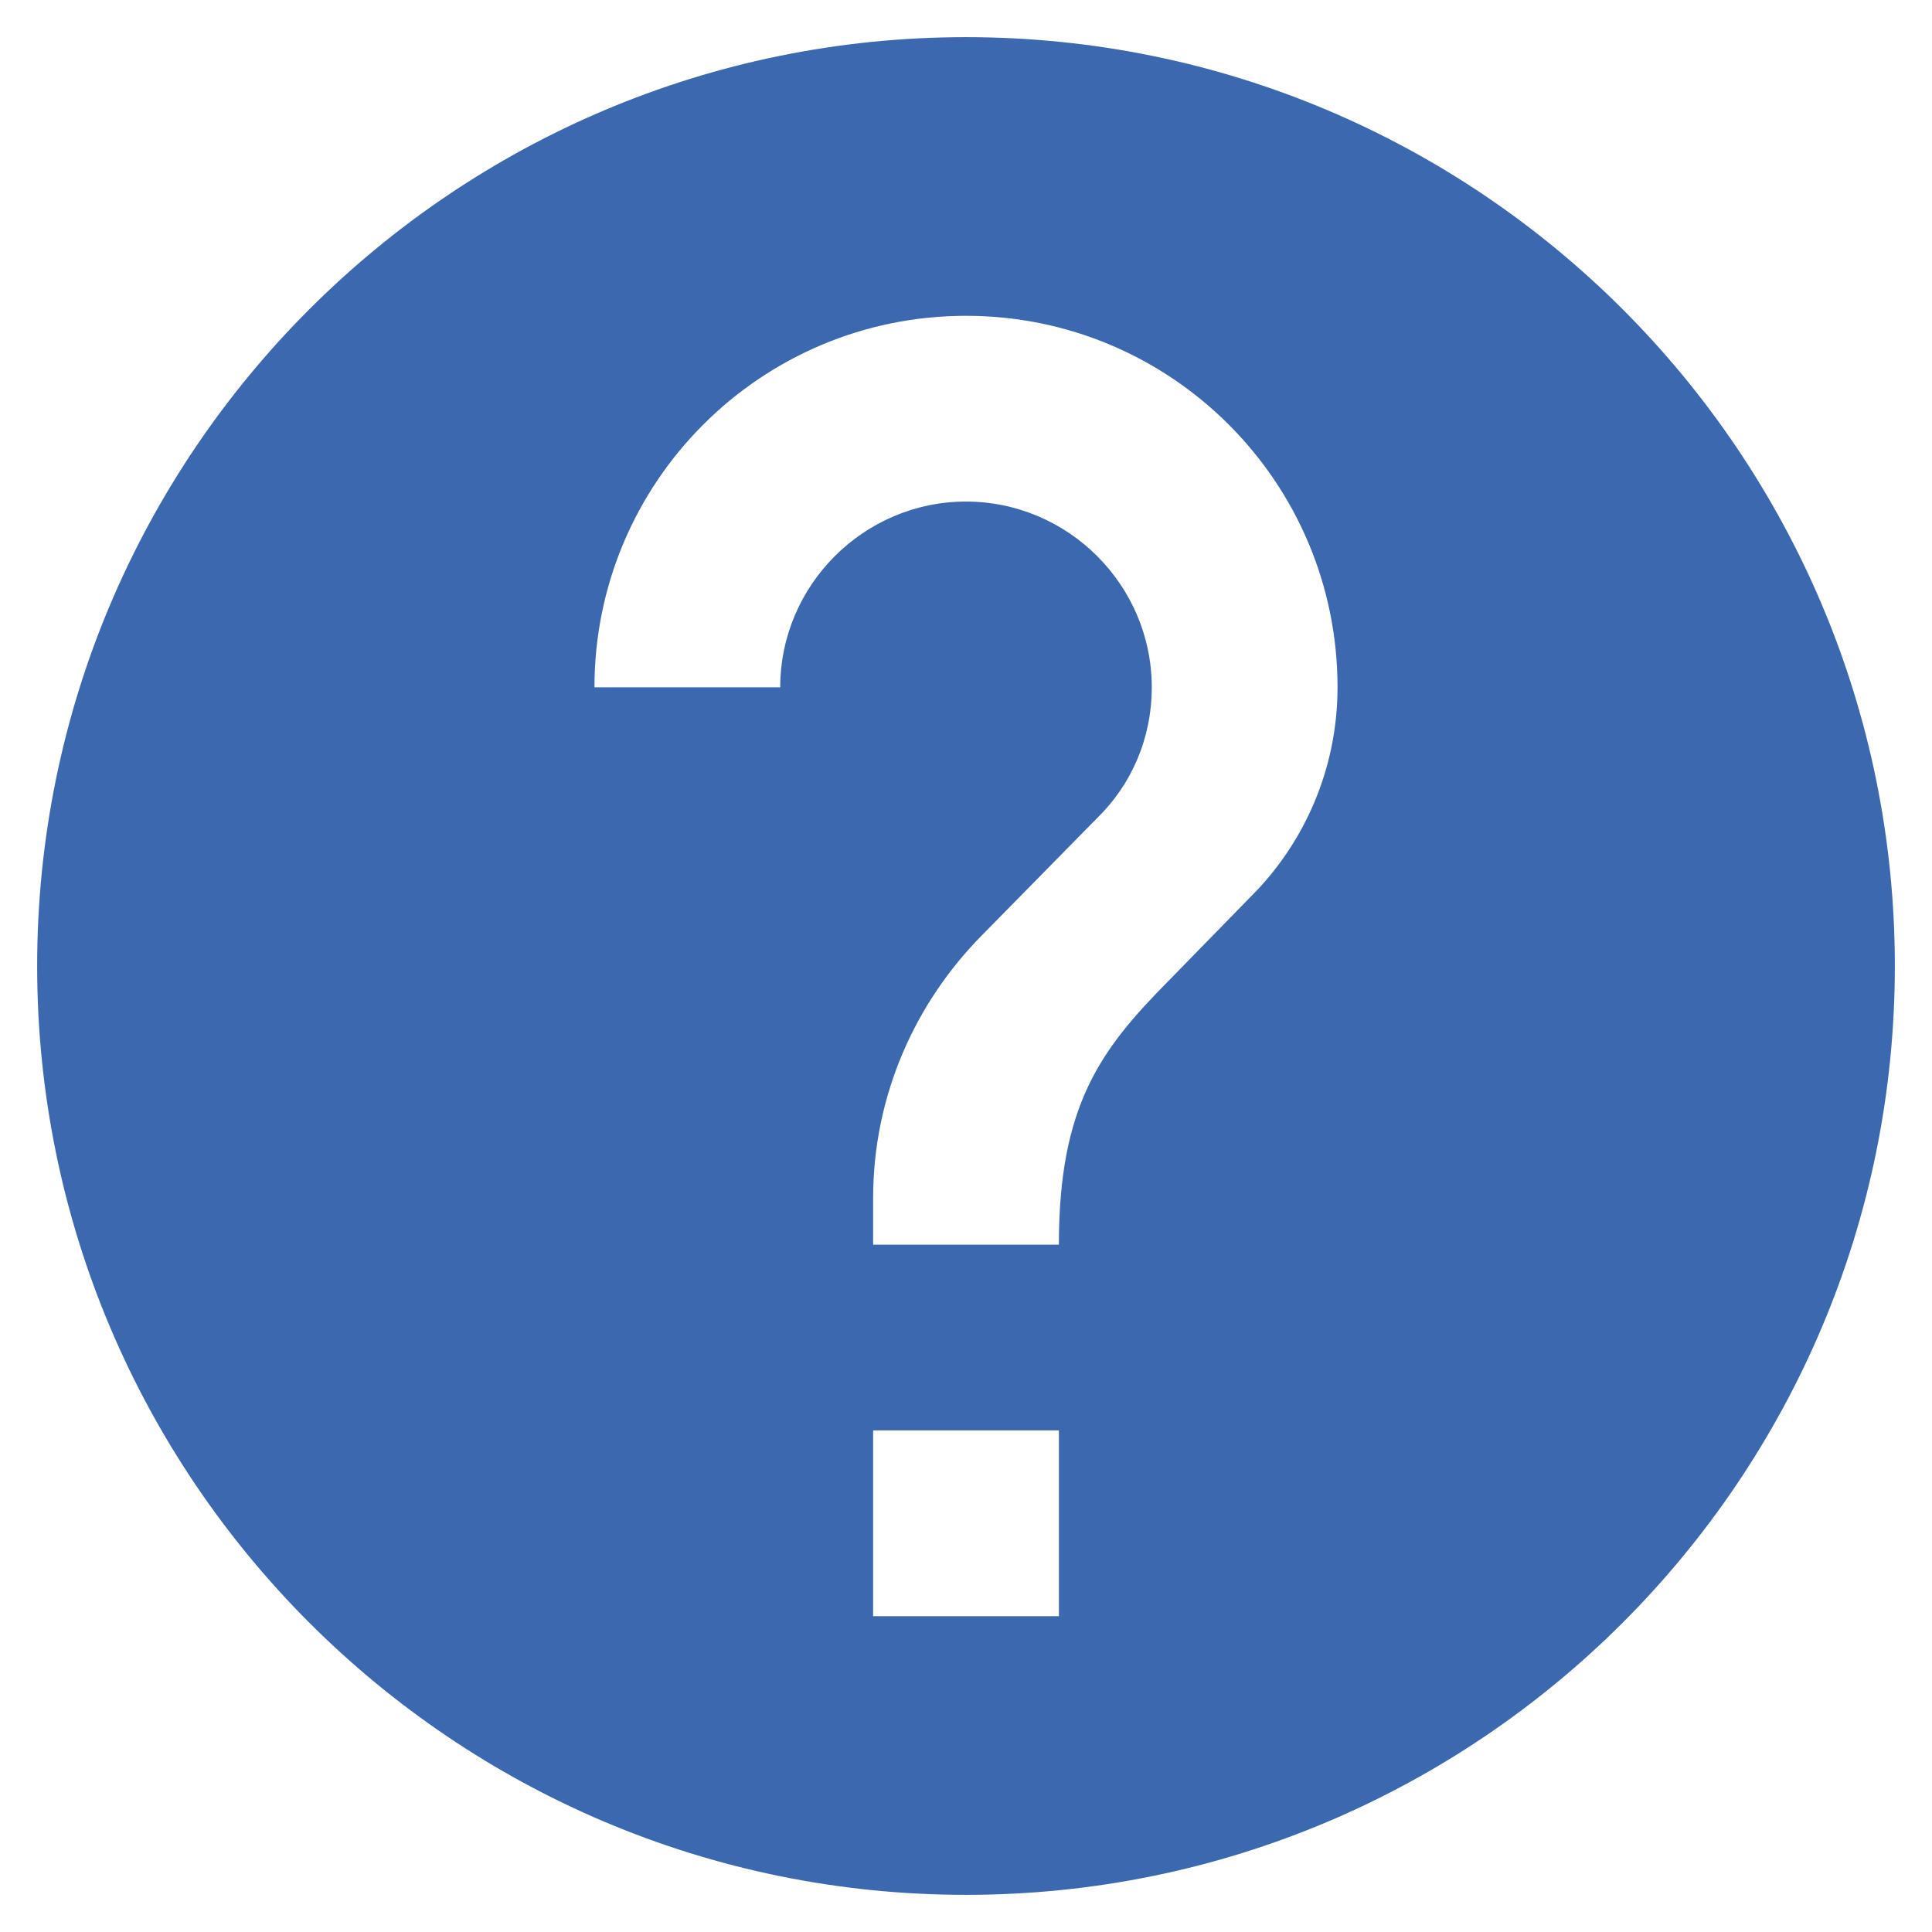
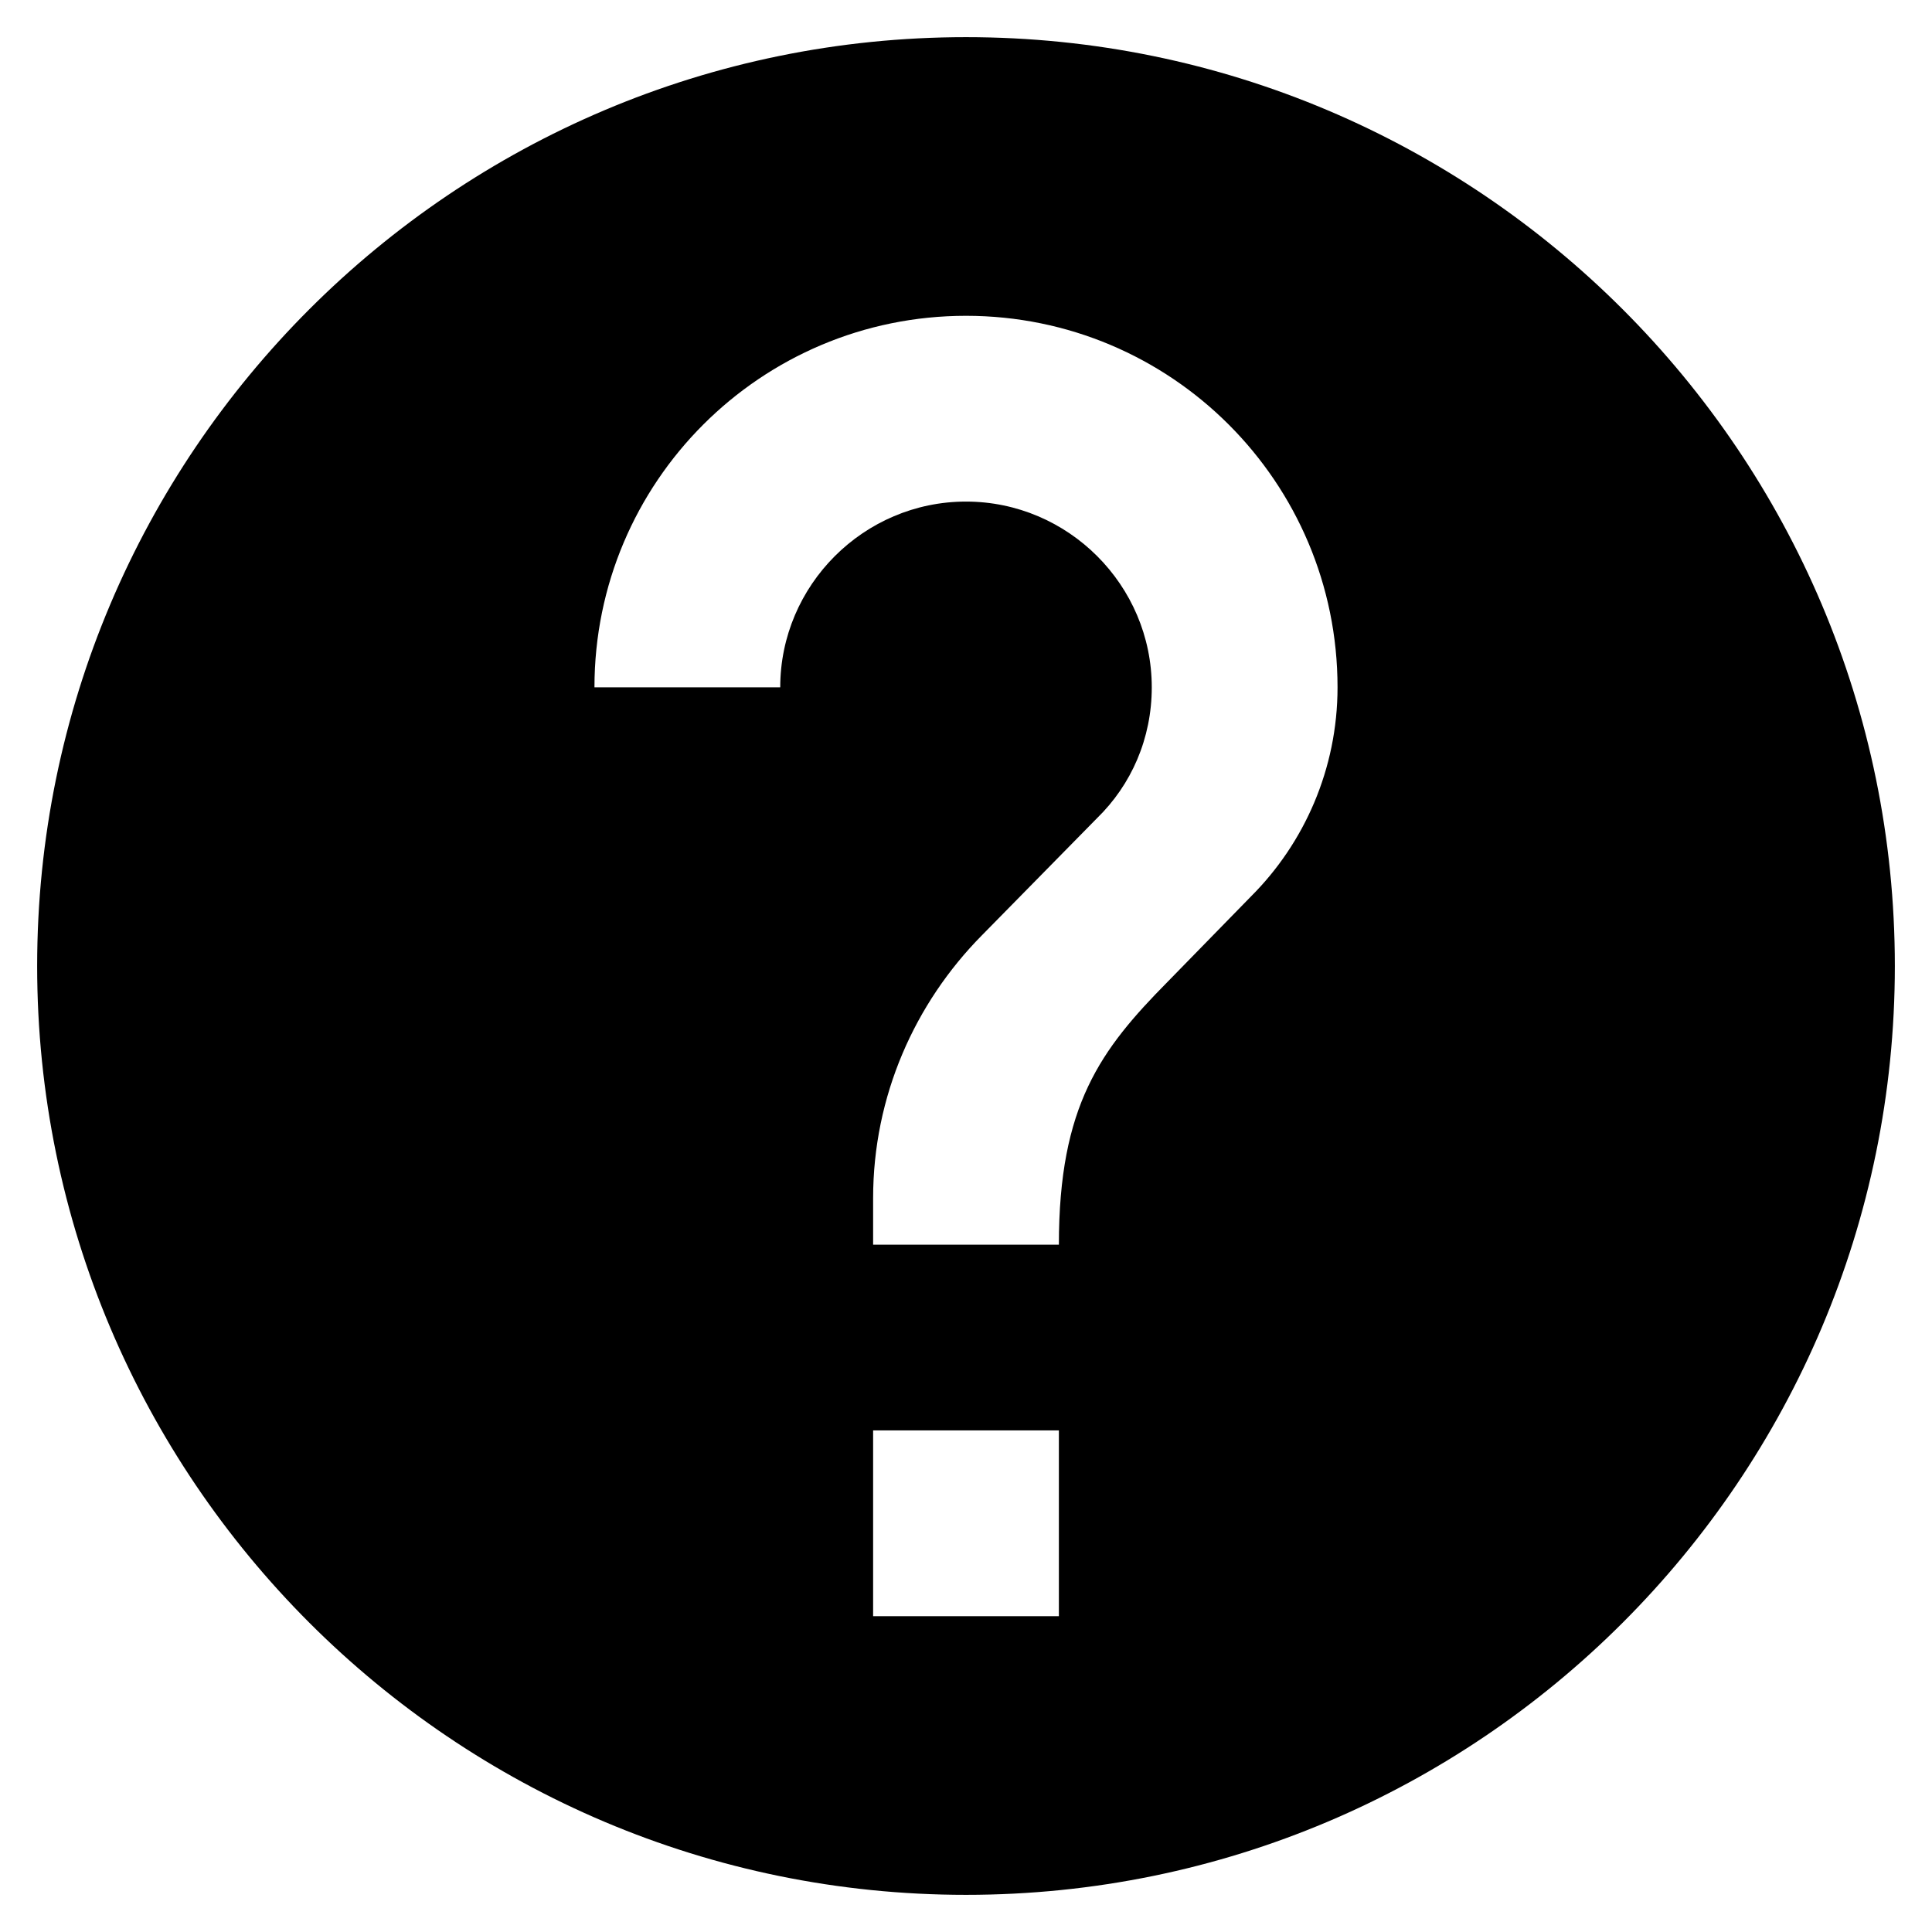
<svg xmlns="http://www.w3.org/2000/svg" width="26" height="26" viewBox="0 0 26 26" fill="none">
-   <path d="M13 0.5C6.1 0.5 0.5 6.1 0.5 13C0.5 19.9 6.1 25.5 13 25.5C19.9 25.5 25.5 19.9 25.5 13C25.5 6.1 19.9 0.5 13 0.5ZM14.25 21.75H11.75V19.25H14.25V21.75ZM16.837 12.062L15.713 13.213C14.812 14.125 14.25 14.875 14.25 16.75H11.75V16.125C11.75 14.75 12.312 13.5 13.213 12.588L14.762 11.012C15.225 10.562 15.5 9.938 15.5 9.25C15.5 7.875 14.375 6.75 13 6.75C11.625 6.75 10.5 7.875 10.5 9.25H8C8 6.487 10.238 4.25 13 4.25C15.762 4.25 18 6.487 18 9.25C18 10.35 17.55 11.35 16.837 12.062Z" fill="#3C68B0" />
+   <path d="M13 0.5C6.1 0.5 0.5 6.1 0.5 13C0.5 19.9 6.1 25.5 13 25.5C19.9 25.5 25.5 19.9 25.5 13C25.5 6.1 19.9 0.5 13 0.5ZM14.25 21.75H11.75V19.25H14.25V21.75ZM16.837 12.062L15.713 13.213C14.812 14.125 14.25 14.875 14.25 16.75H11.75V16.125C11.75 14.75 12.312 13.5 13.213 12.588L14.762 11.012C15.225 10.562 15.5 9.938 15.5 9.25C15.5 7.875 14.375 6.75 13 6.75C11.625 6.75 10.5 7.875 10.5 9.25H8C8 6.487 10.238 4.25 13 4.25C15.762 4.25 18 6.487 18 9.25C18 10.35 17.55 11.35 16.837 12.062Z" fill="currentColor" />
</svg>
